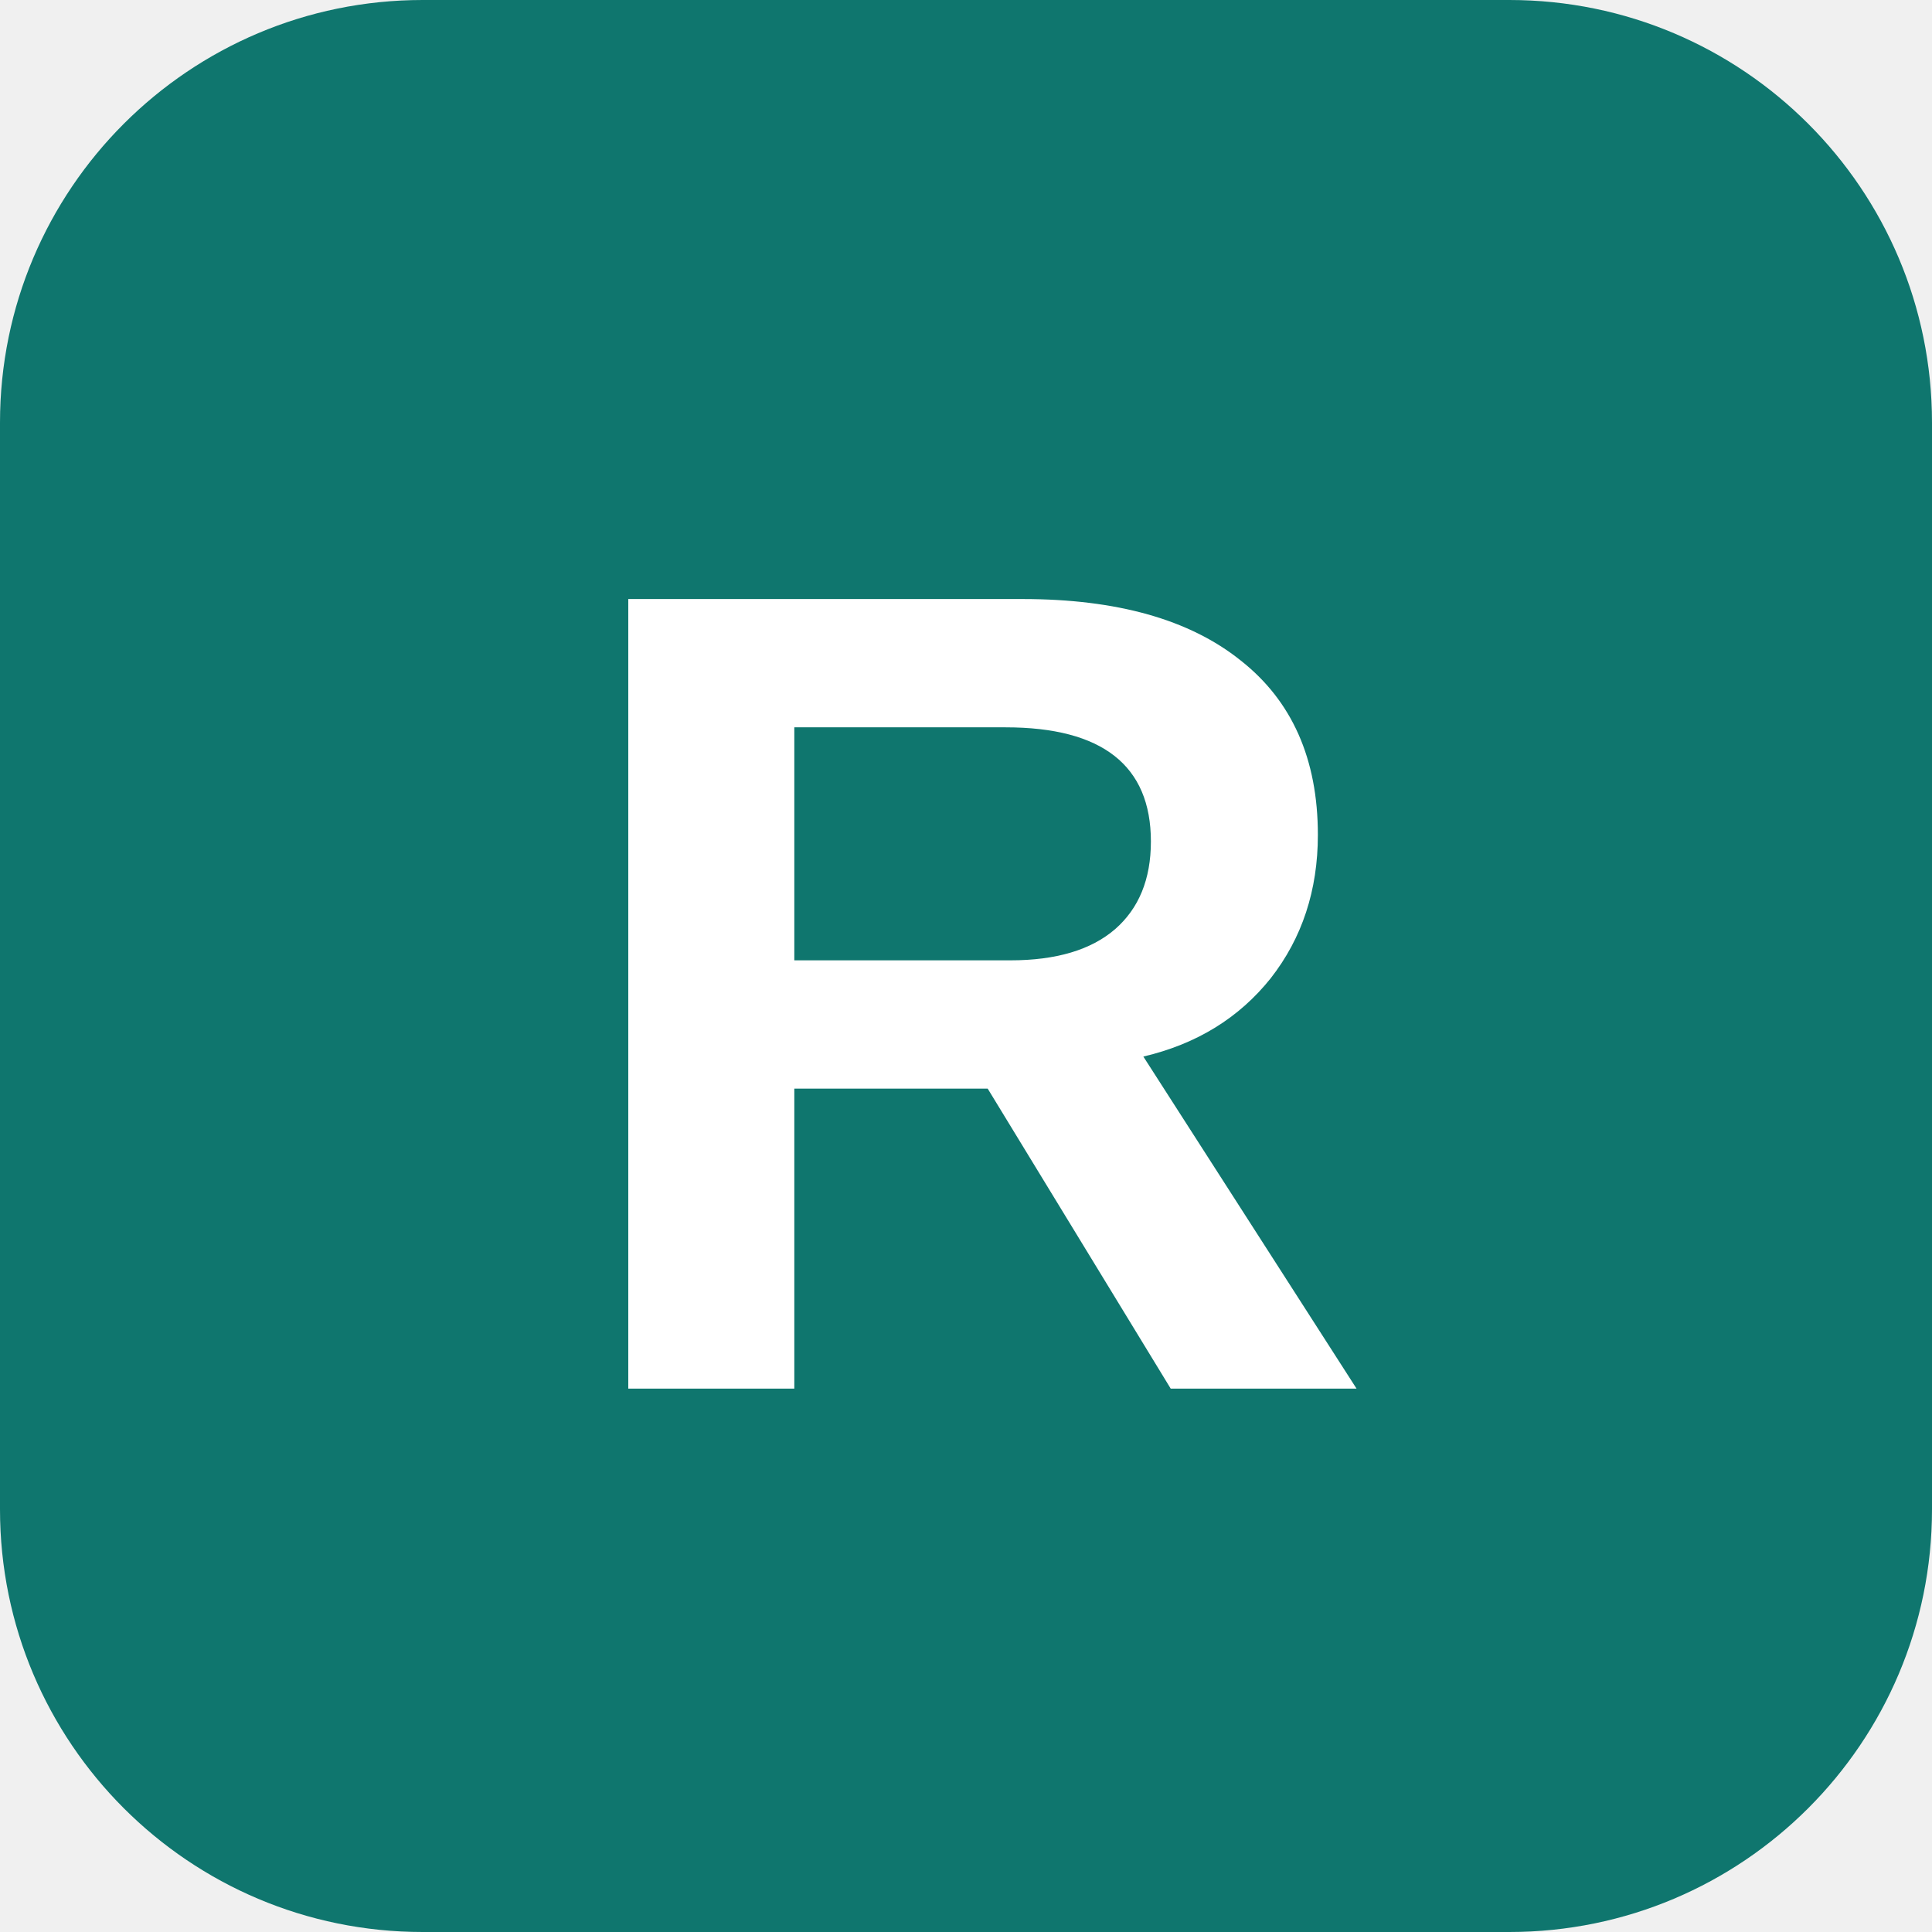
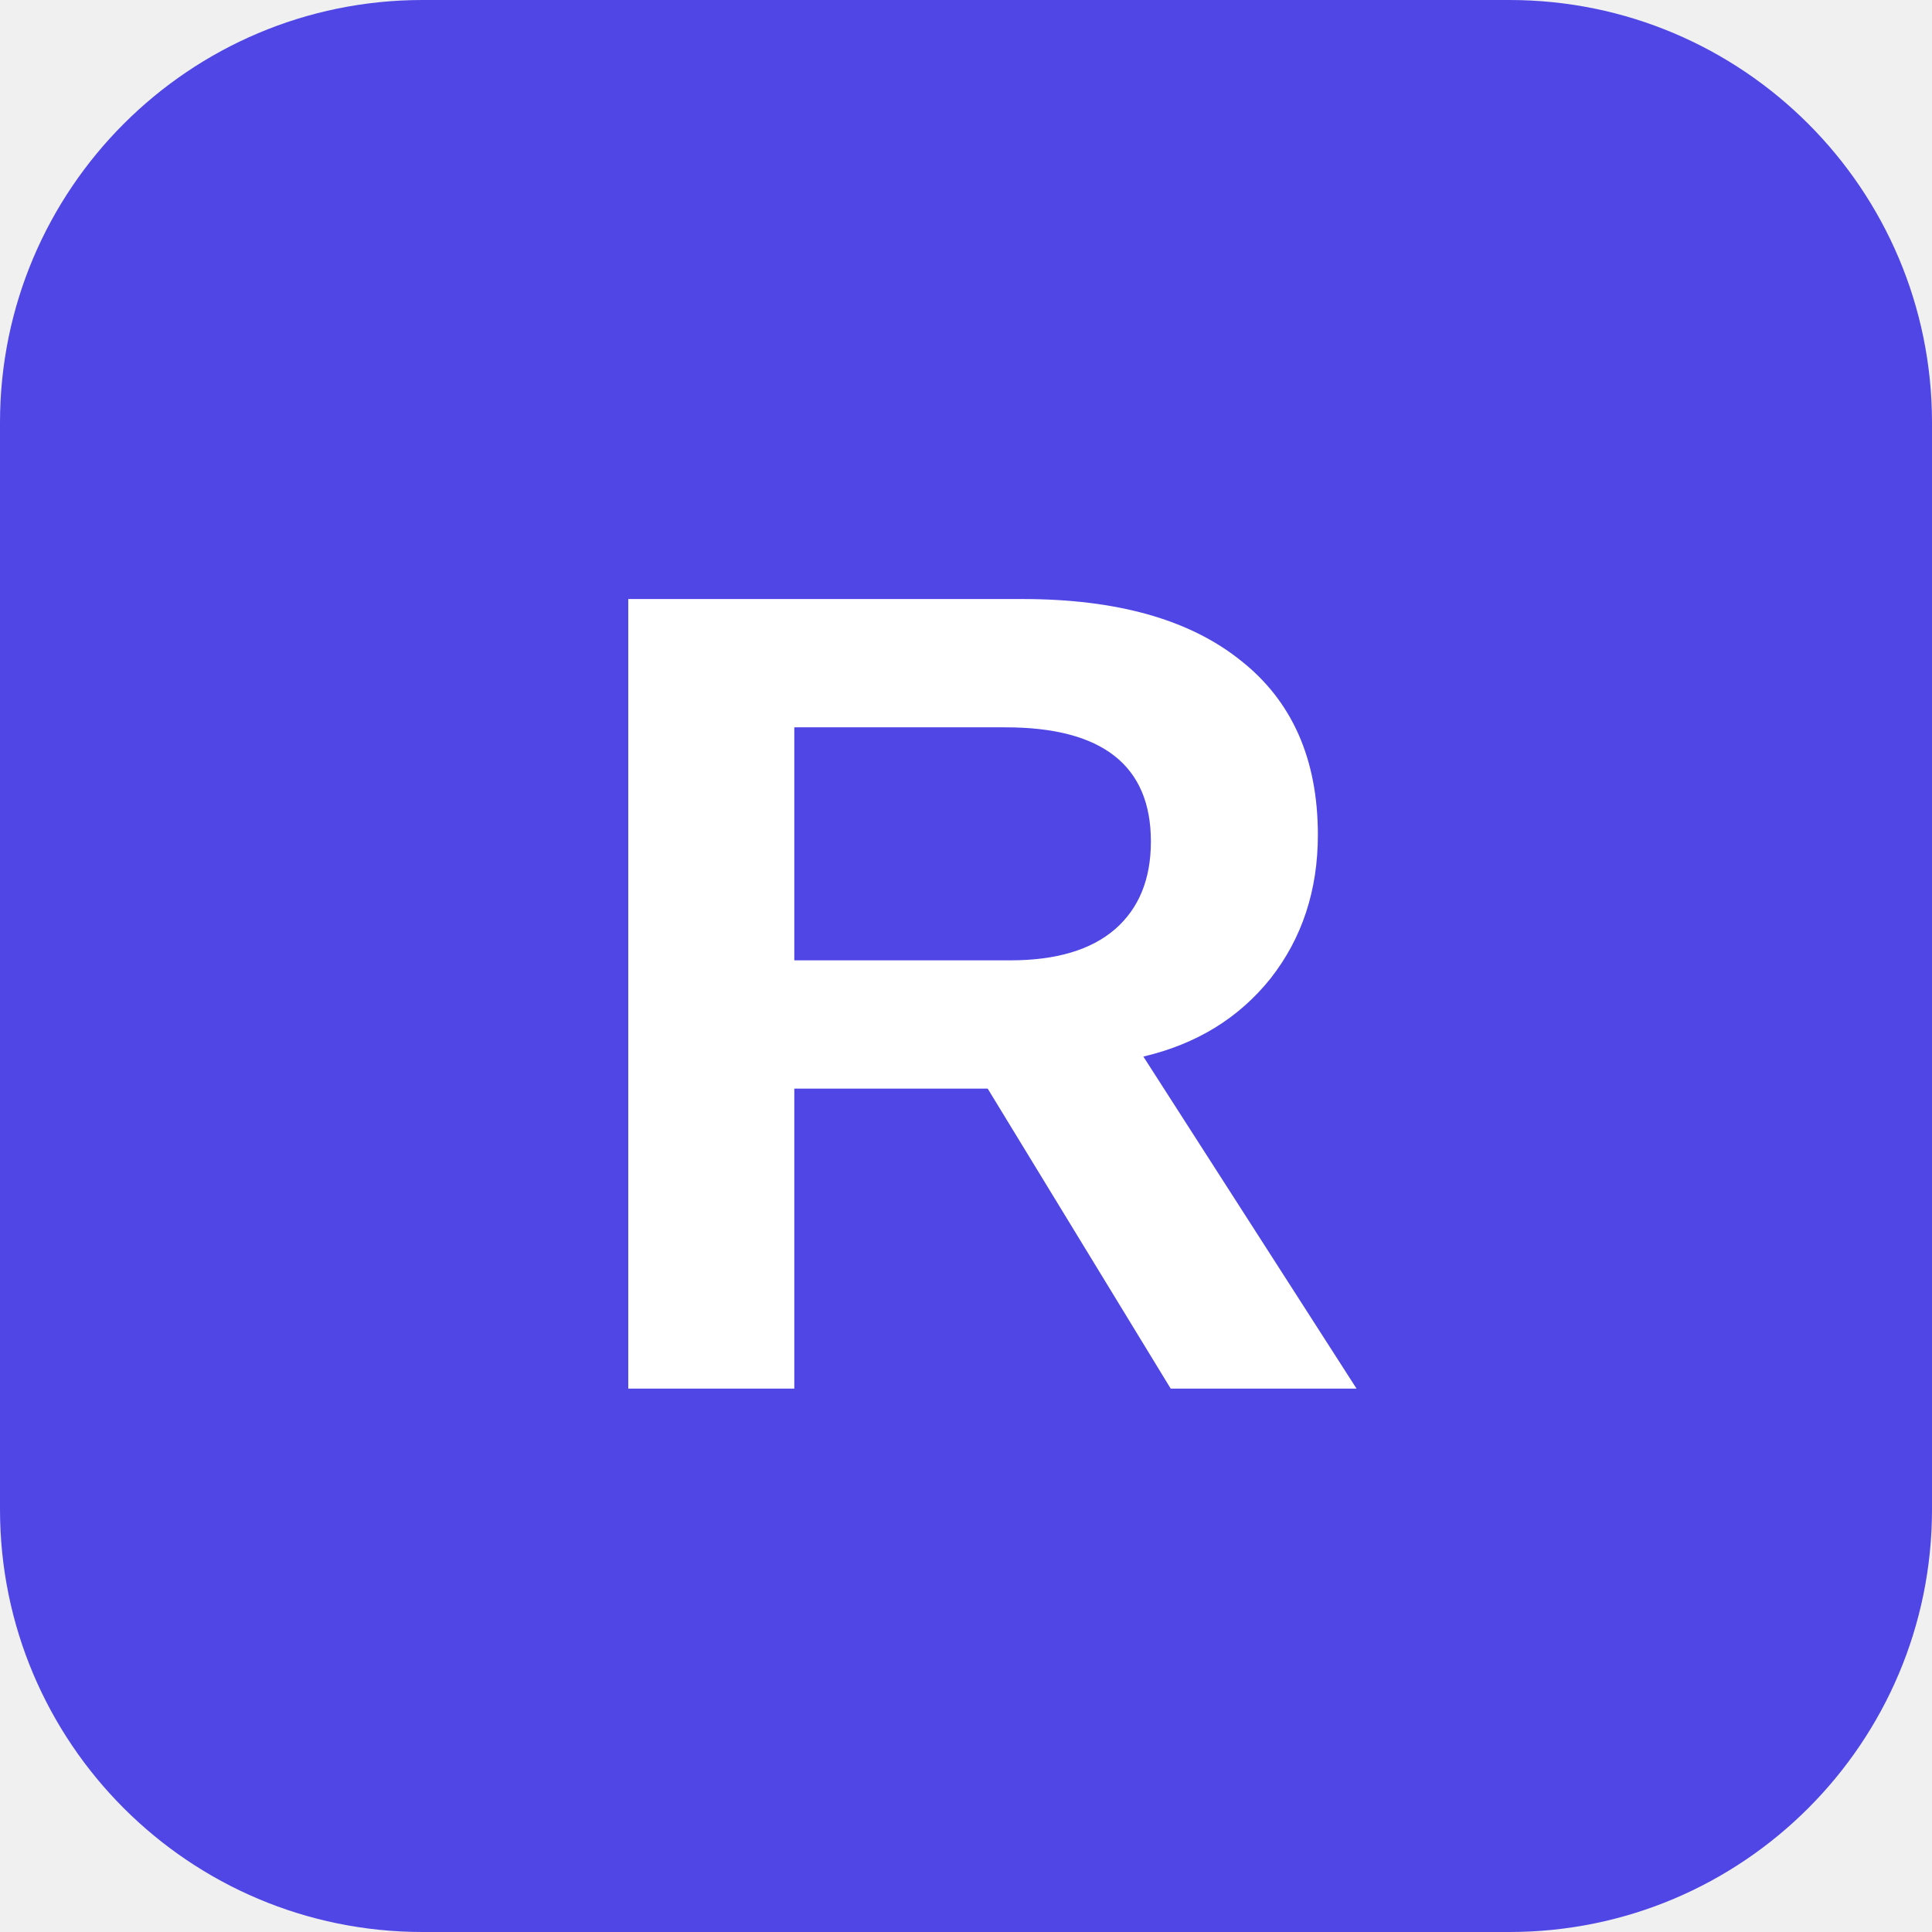
<svg xmlns="http://www.w3.org/2000/svg" viewBox="0 0 32 32">
-   <rect width="32" height="32" rx="7" fill="#0f766e" />
+   <rect width="32" height="32" rx="7" fill="#4f46e5" />
  <text x="16" y="23" font-family="Arial, sans-serif" font-size="19" font-weight="700" fill="#fff" text-anchor="middle">R</text>
</svg>
